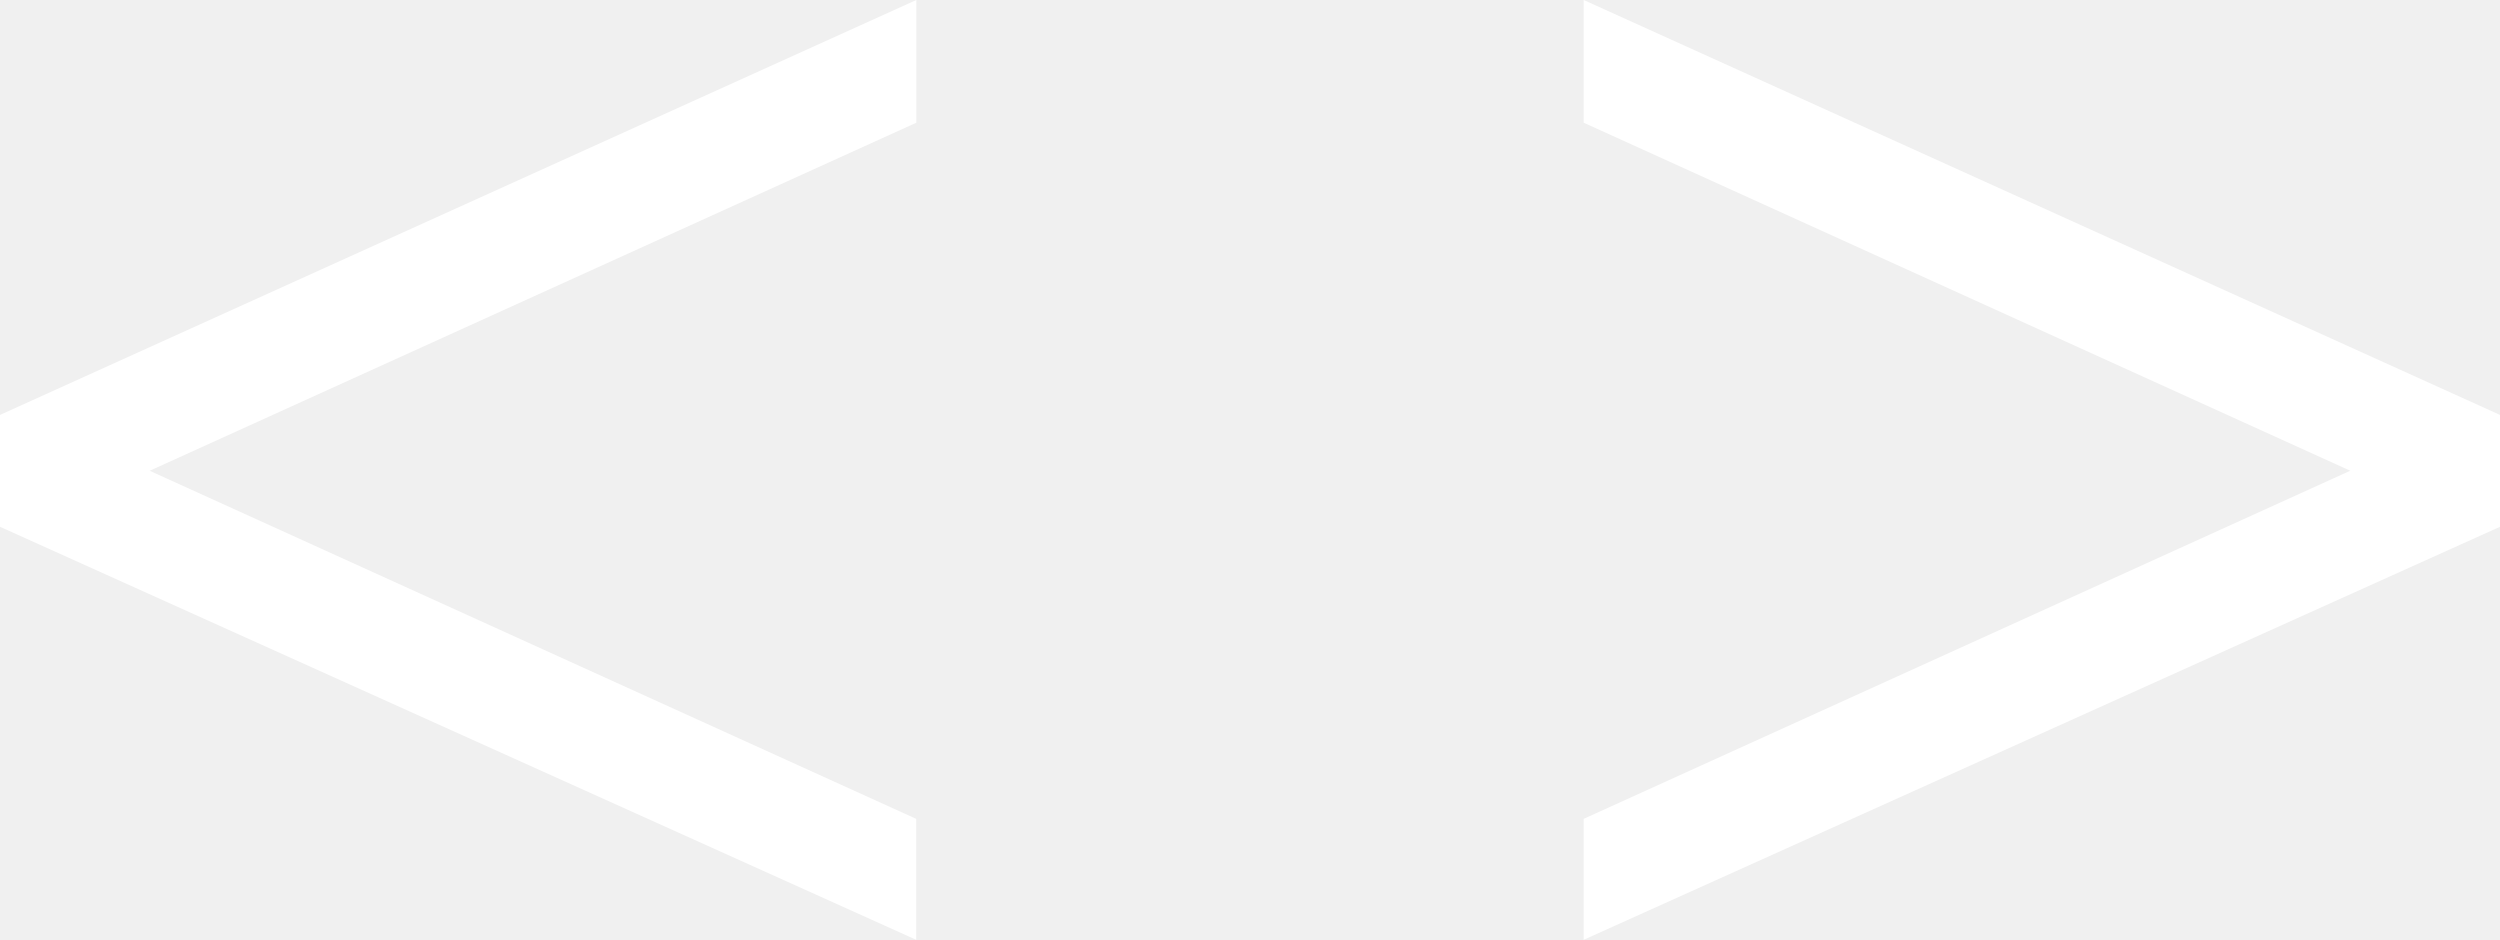
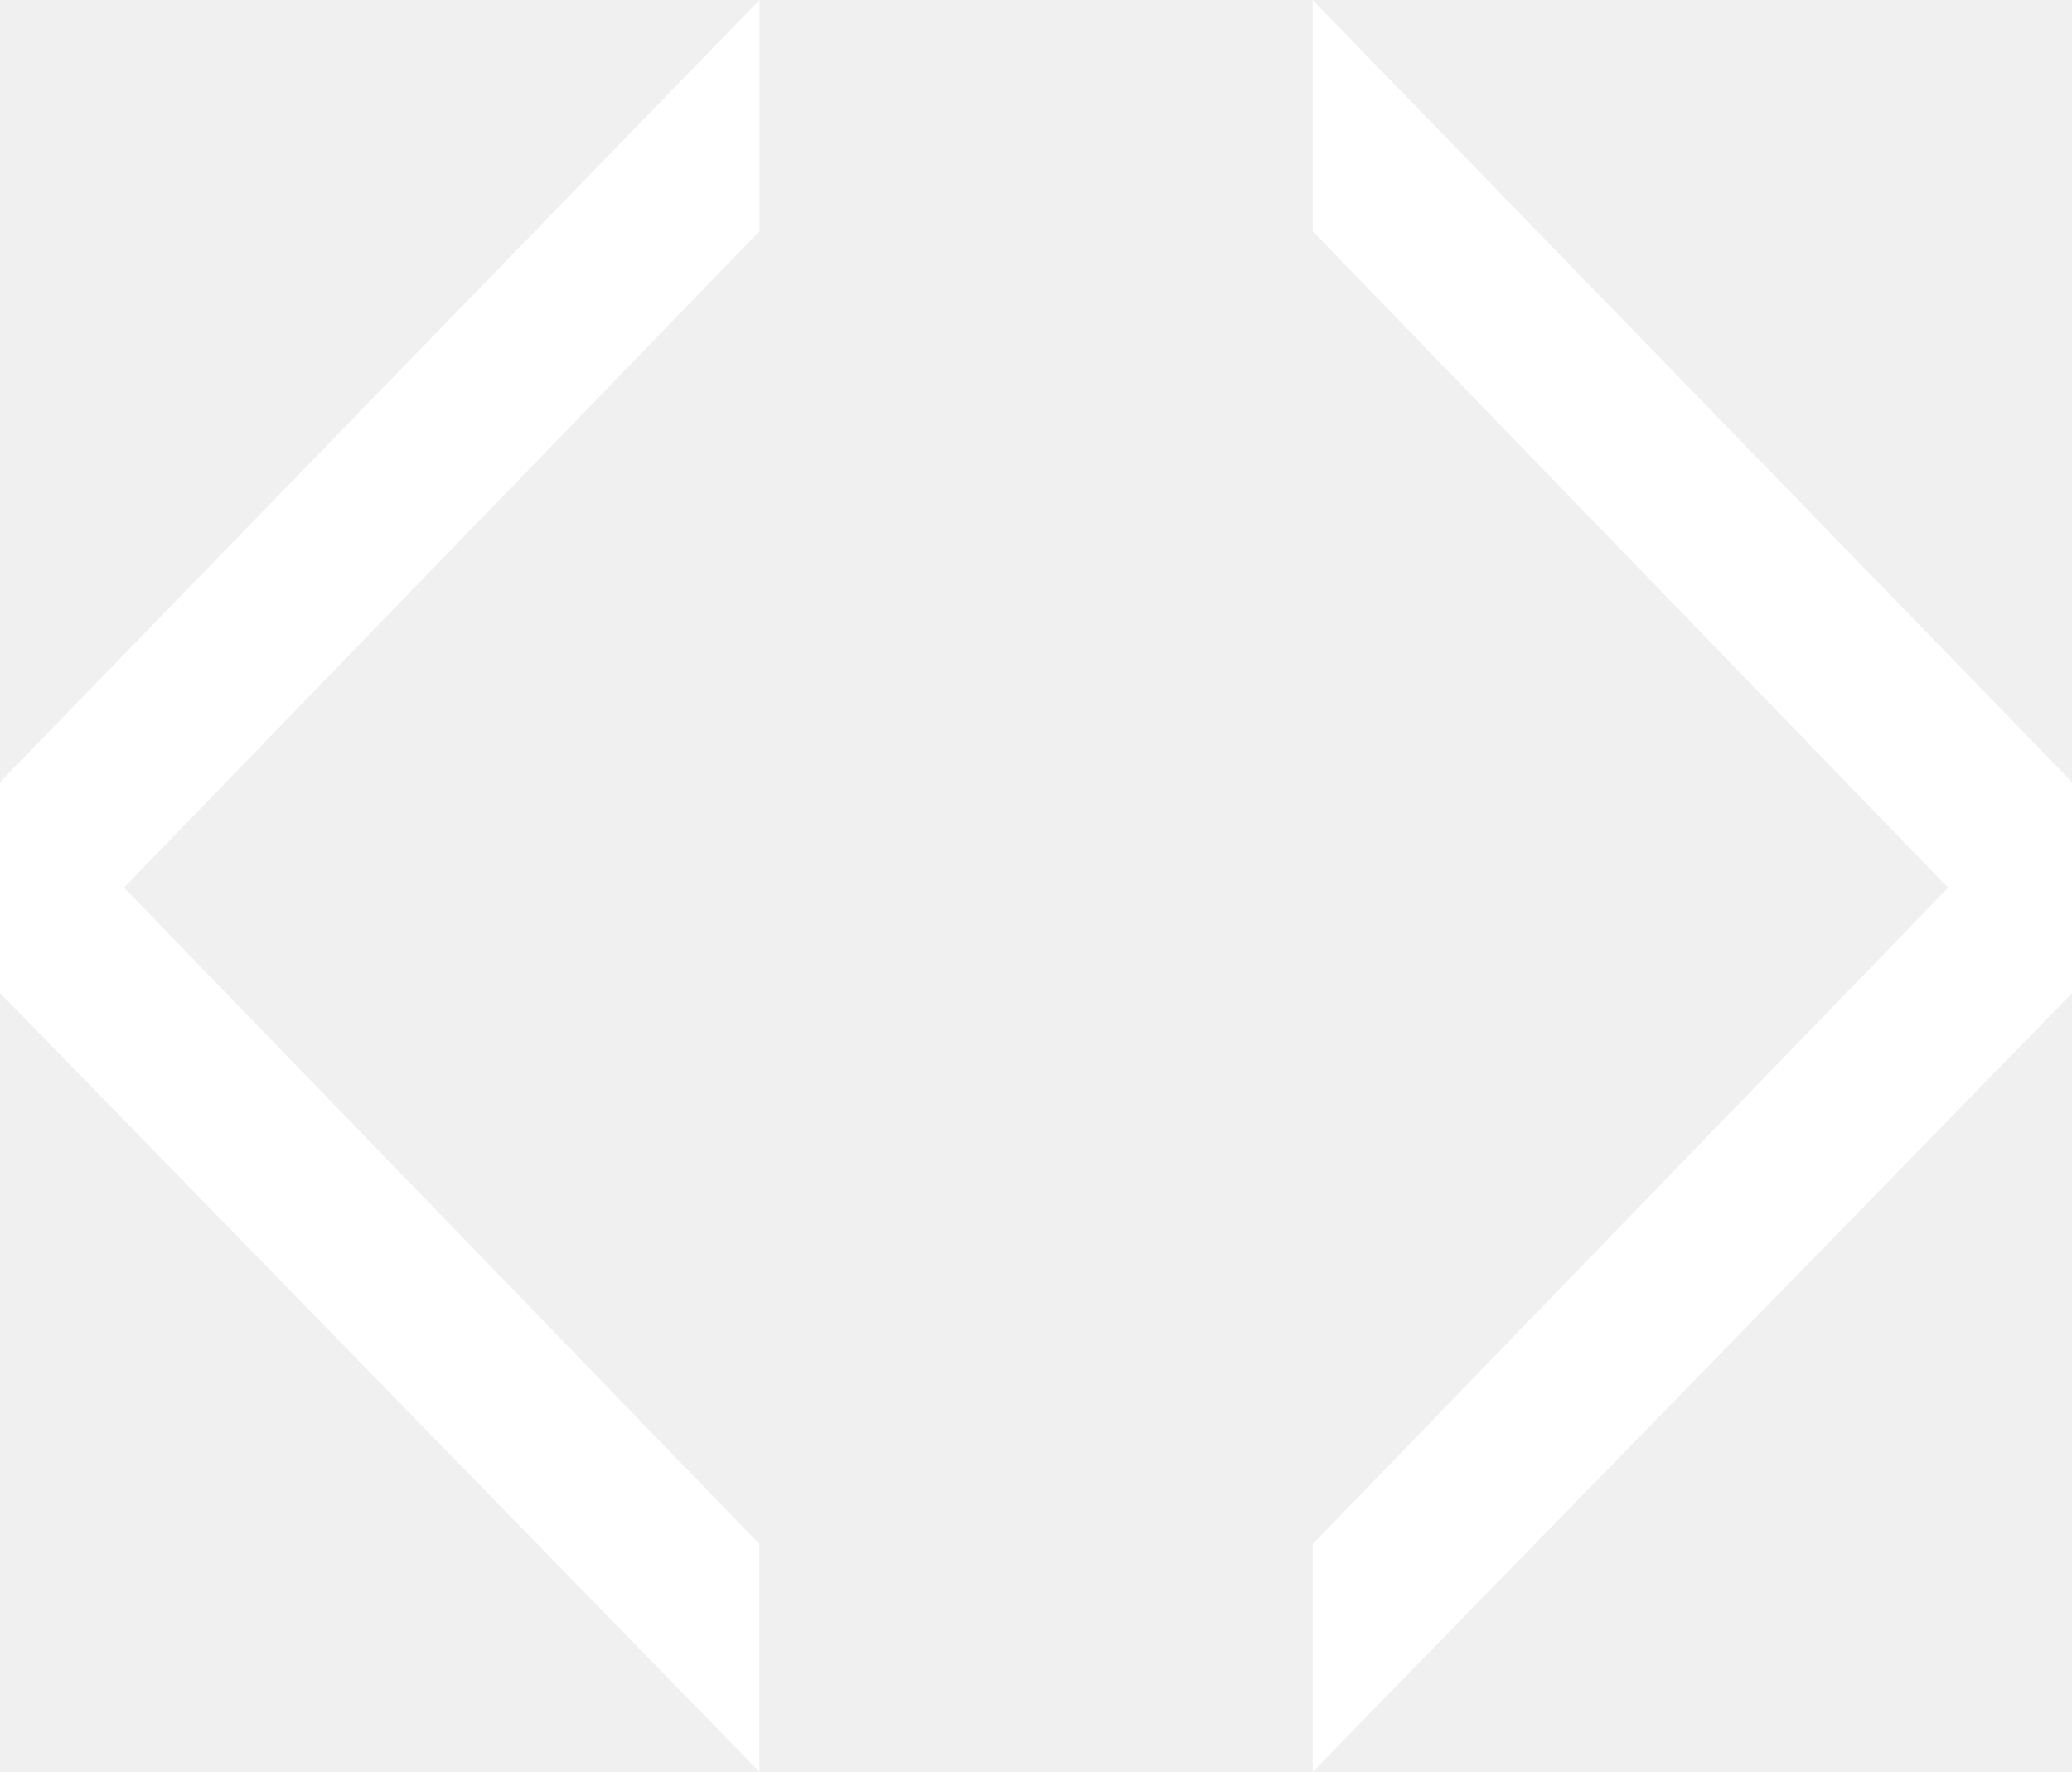
- <svg xmlns="http://www.w3.org/2000/svg" id="Layer_2" data-name="Layer 2" viewBox="0 0 156.71 58.91">
+ <svg xmlns="http://www.w3.org/2000/svg" id="Layer_2" data-name="Layer 2" viewBox="0 0 156.71 134">
  <defs>
    <style>
      .cls-1 {
        fill: #fff;
        stroke-width: 0px;
      }
    </style>
  </defs>
  <g id="Layer_1-2" data-name="Layer 1">
    <g>
-       <path class="cls-1" d="M9.38,29.51l48.05,21.82v7.58L0,33.02v-7.01L57.44,0v7.69L9.38,29.51Z" />
-       <path class="cls-1" d="M147.33,29.51L99.27,7.69V0l57.44,26.01v7.01l-57.44,25.89v-7.58l48.05-21.82Z" />
+       <path class="cls-1" d="M9.38,67.13l48.05,49.64v17.23L0,75.1v-15.95L57.44,0v17.49L9.38,67.13Z" />
+       <path class="cls-1" d="M147.33,67.13l-48.05-49.64V0l57.44,59.16v15.95l-57.44,58.9v-17.23l48.05-49.64Z" />
    </g>
  </g>
</svg>
